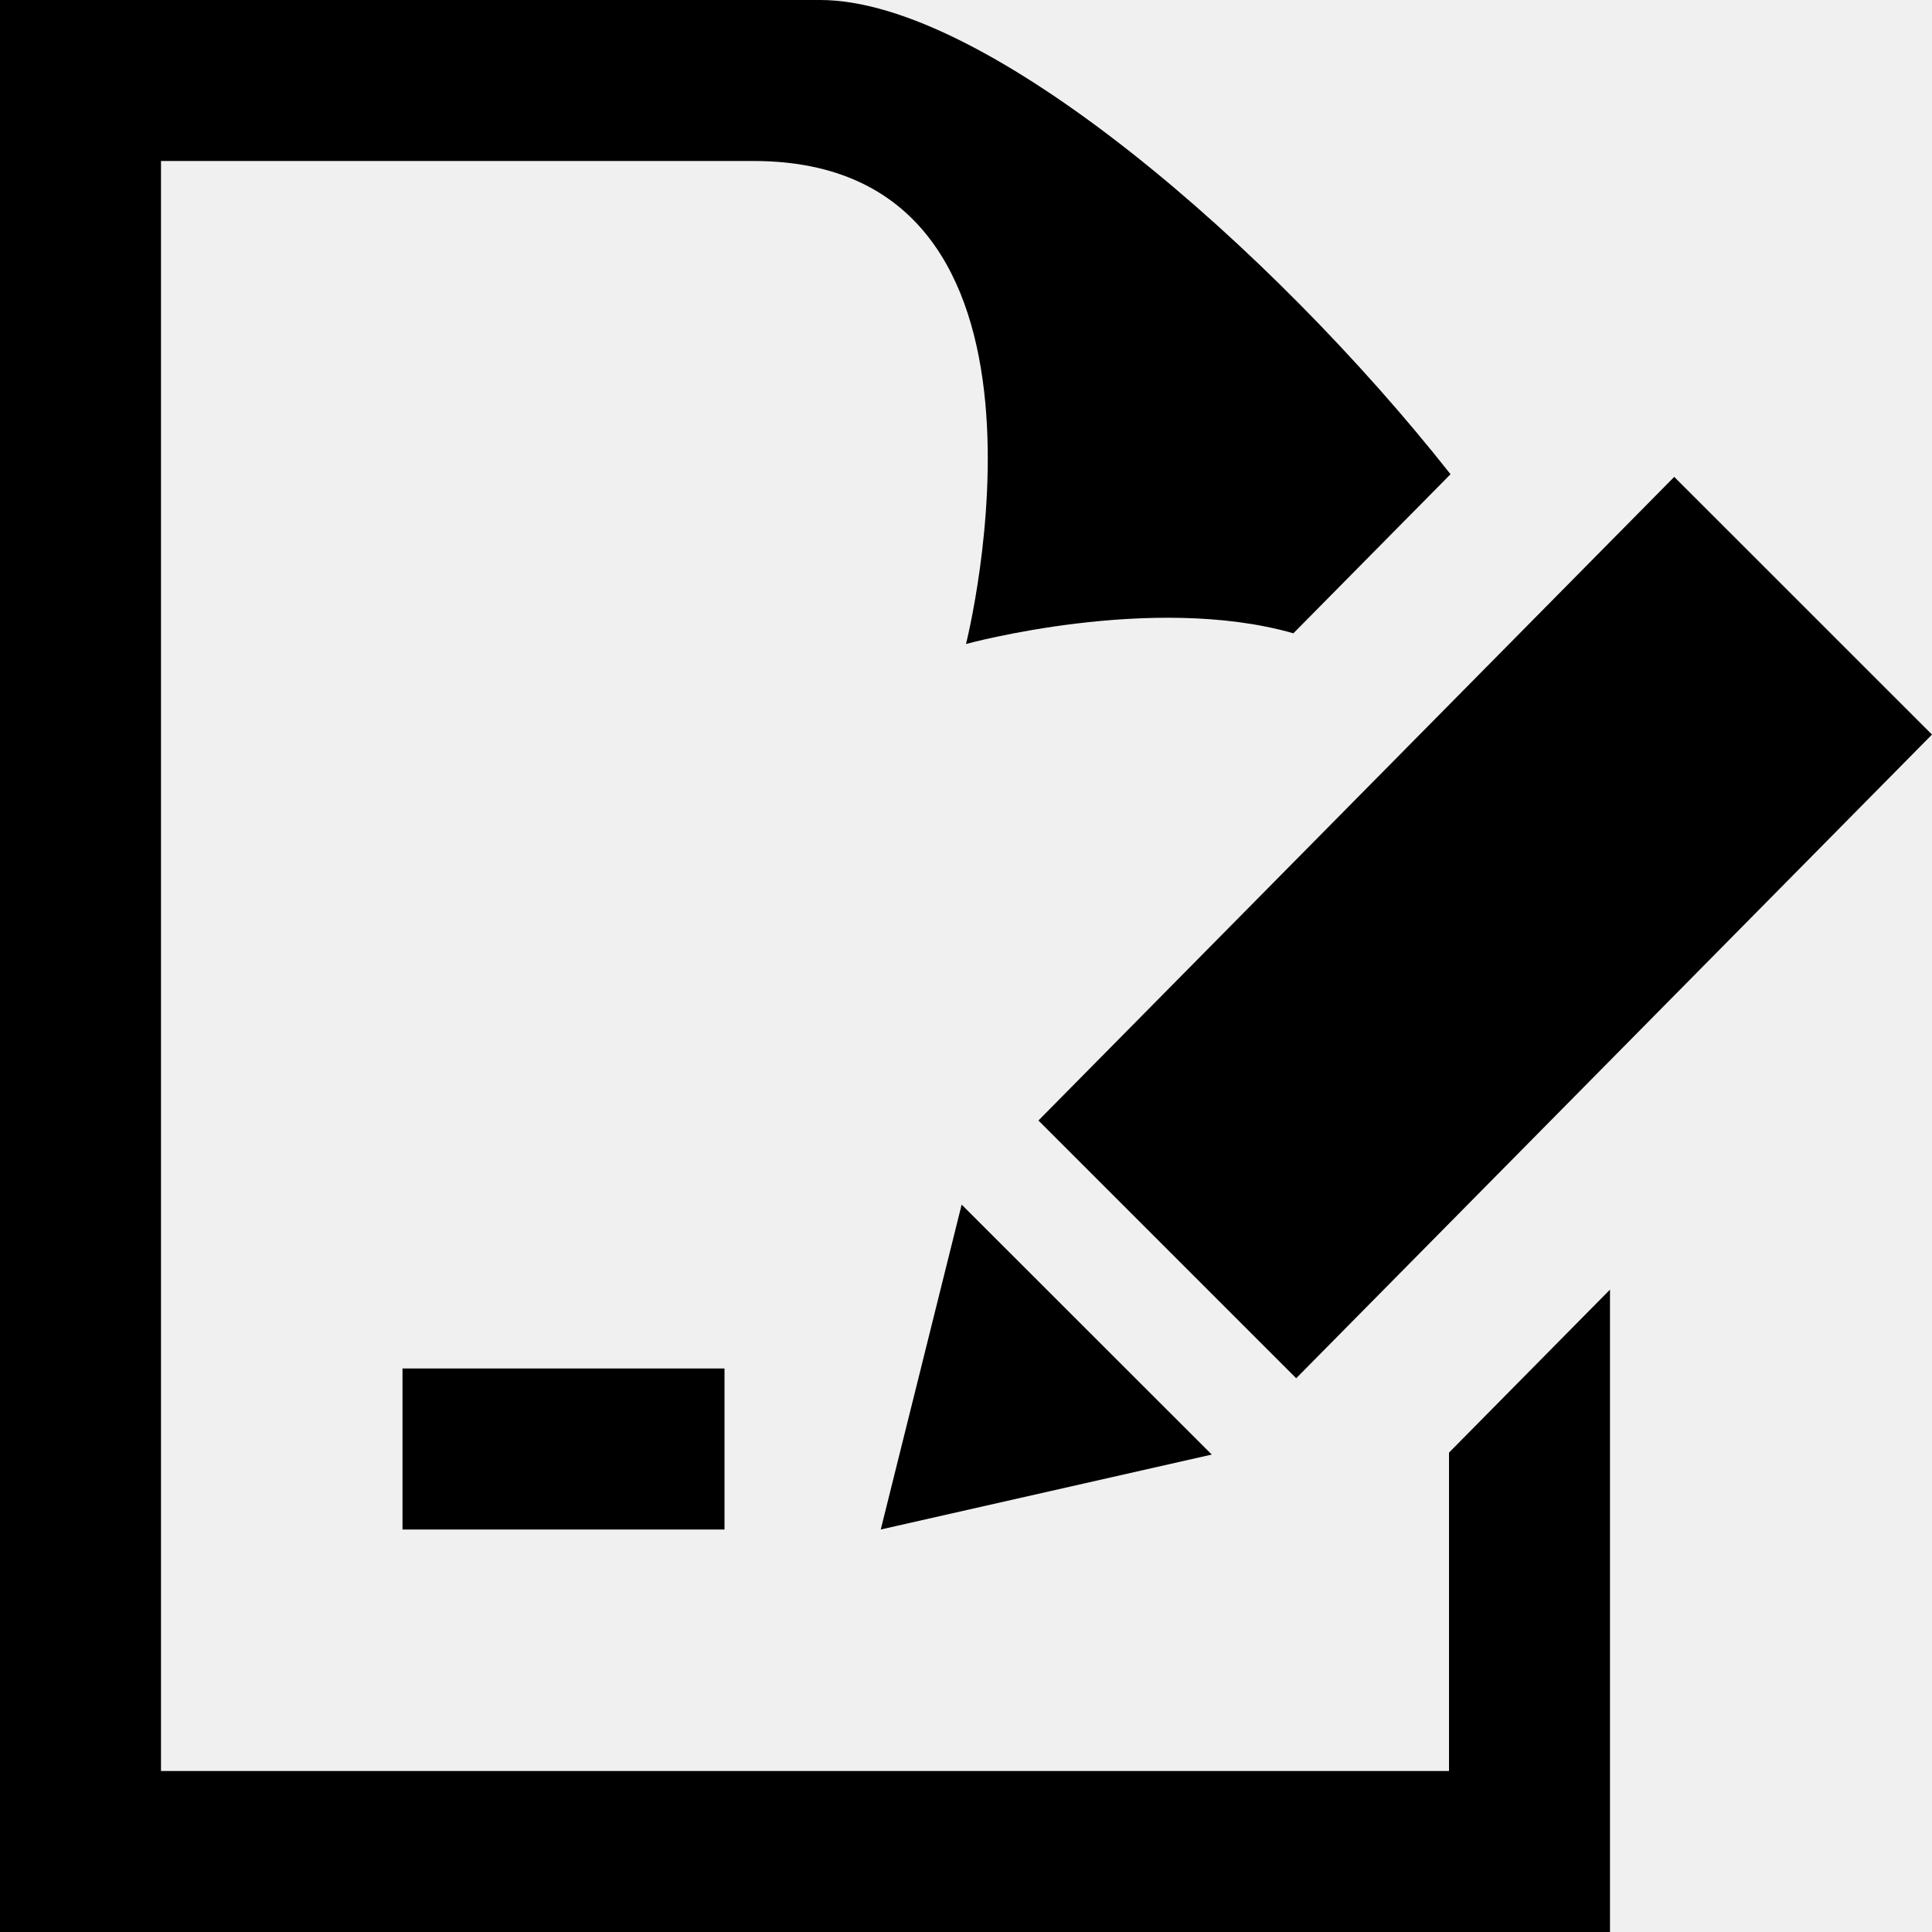
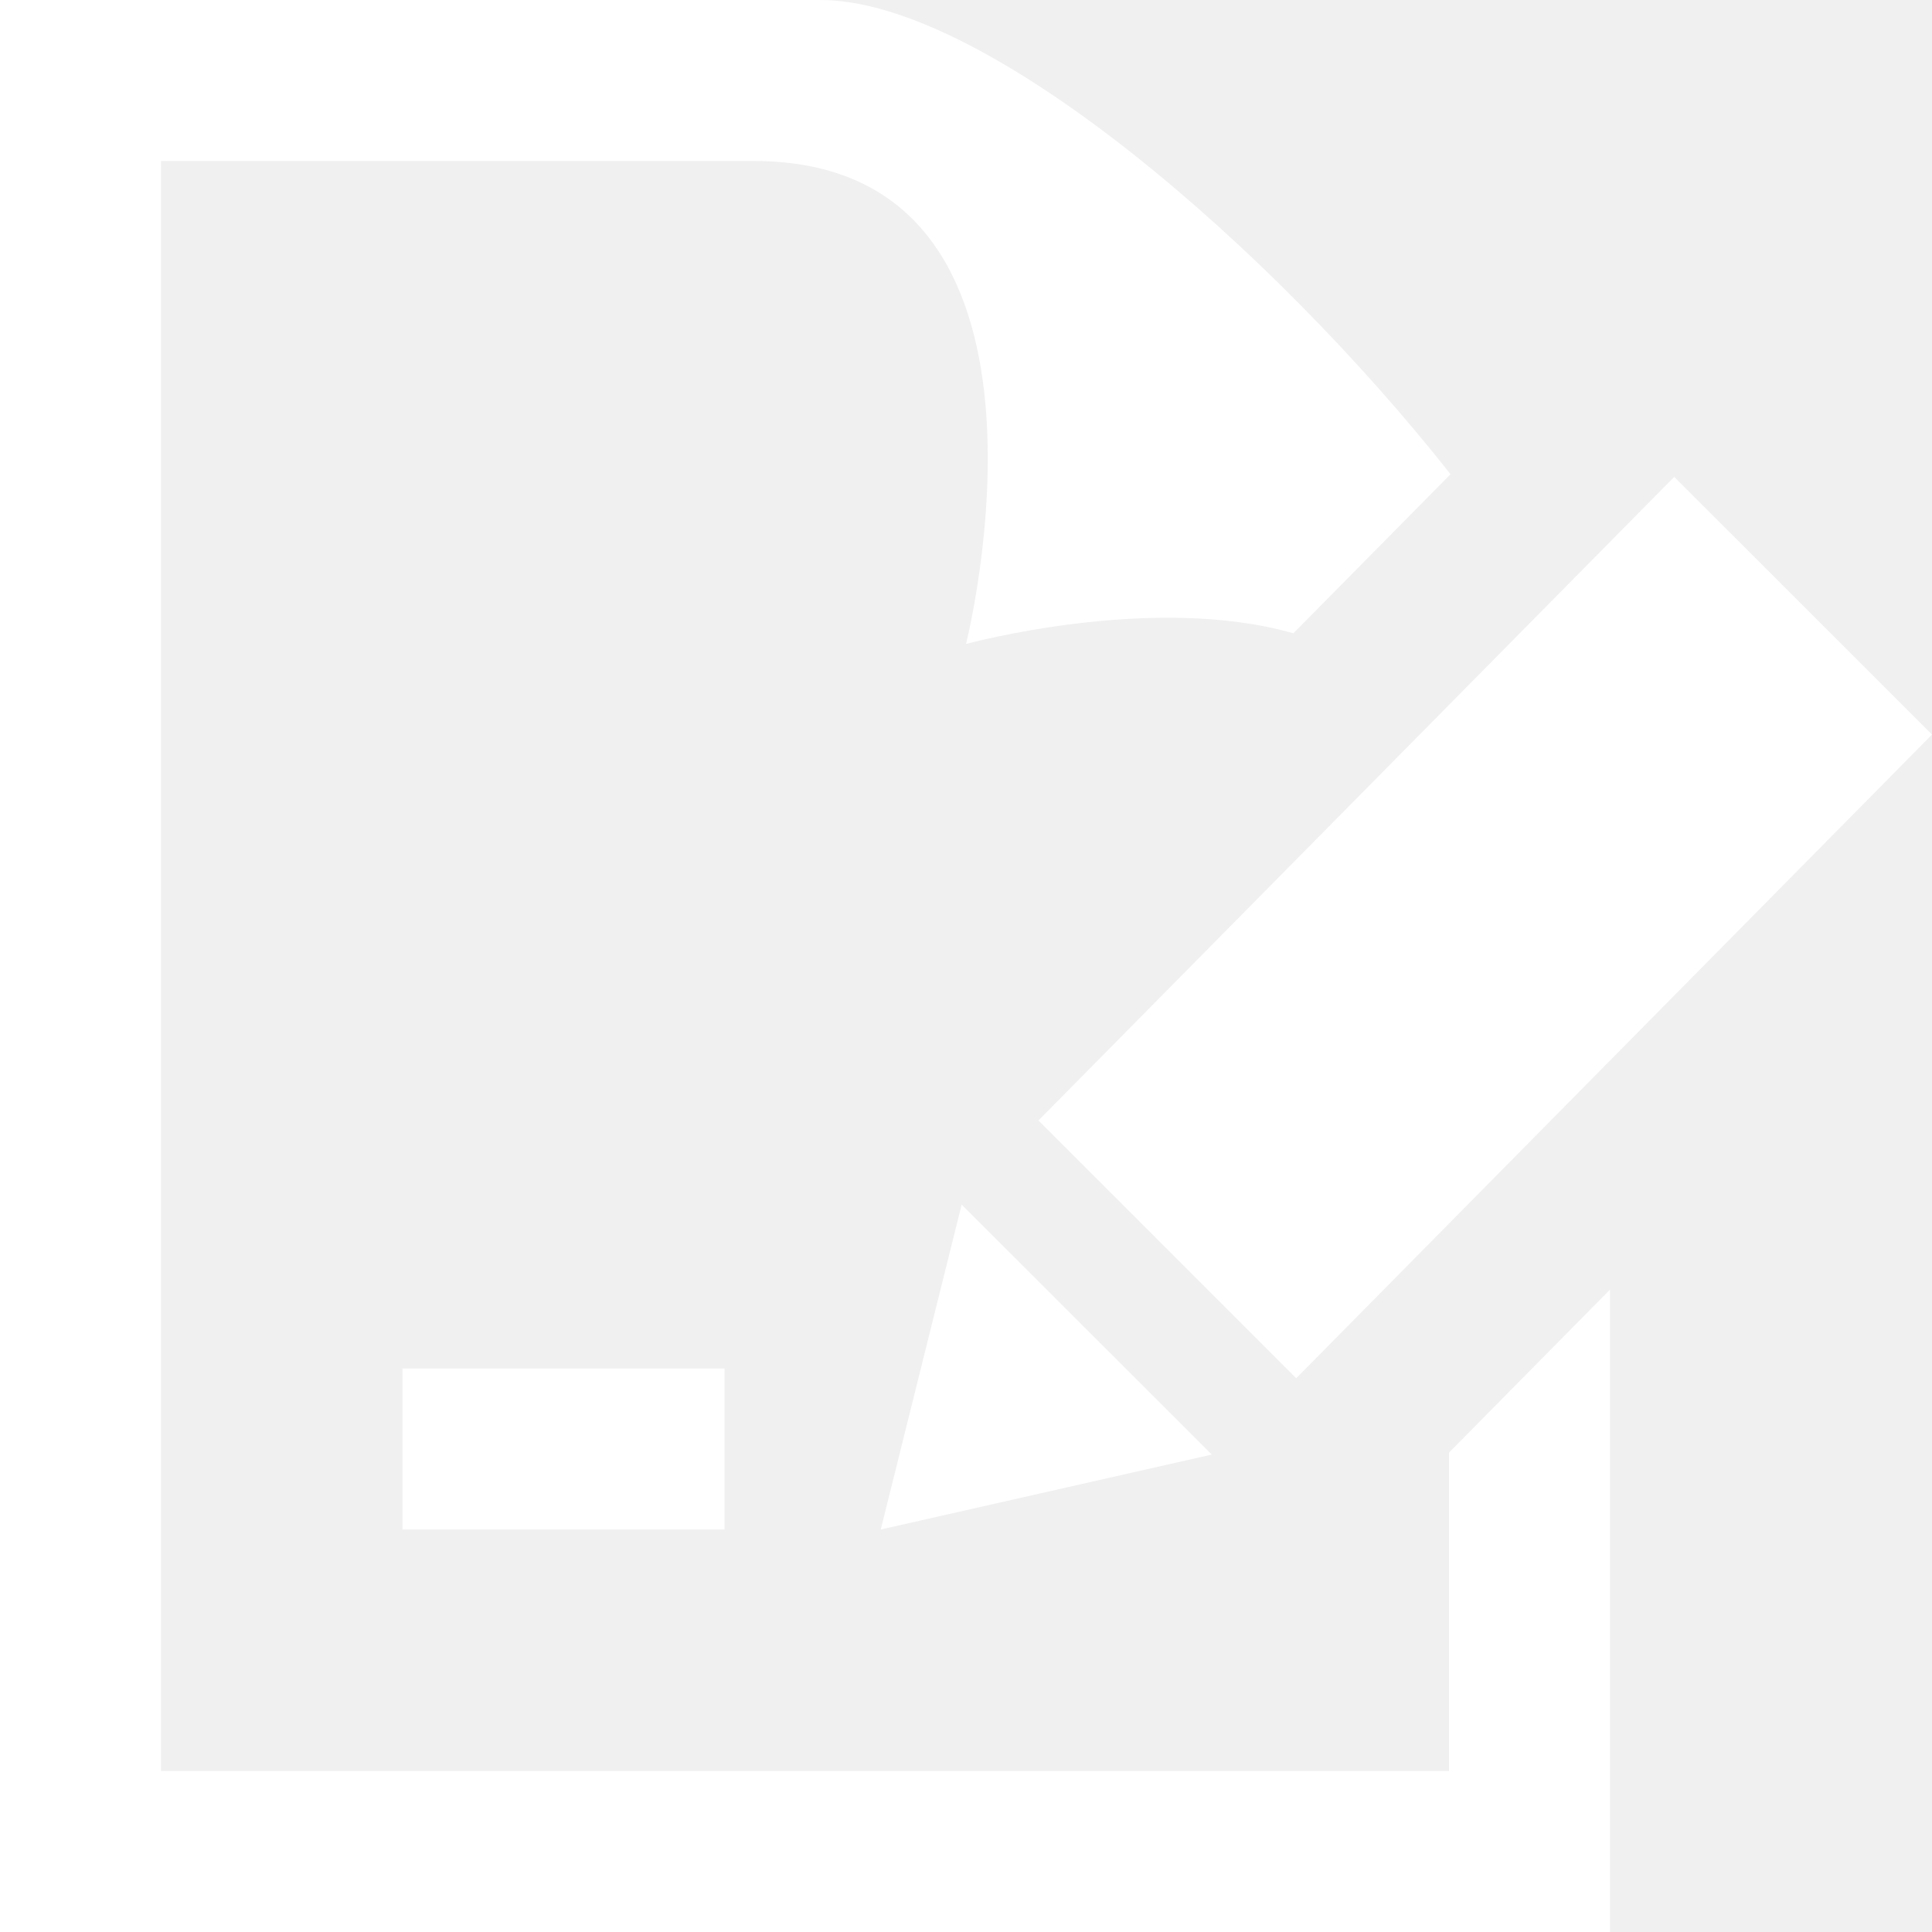
- <svg xmlns="http://www.w3.org/2000/svg" width="24" height="24" viewBox="0 0 24 24">
+ <svg xmlns="http://www.w3.org/2000/svg" width="24" height="24" viewBox="0 0 24 24" fill="white">
  <path d="M9 19h-4v-2h4v2zm2.946-4.036l3.107 3.105-4.112.931 1.005-4.036zm12.054-5.839l-7.898 7.996-3.202-3.202 7.898-7.995 3.202 3.201zm-6 8.92v3.955h-16v-20h7.362c4.156 0 2.638 6 2.638 6s2.313-.635 4.067-.133l1.952-1.976c-2.214-2.807-5.762-5.891-7.83-5.891h-10.189v24h20v-7.98l-2 2.025z" />
</svg>
